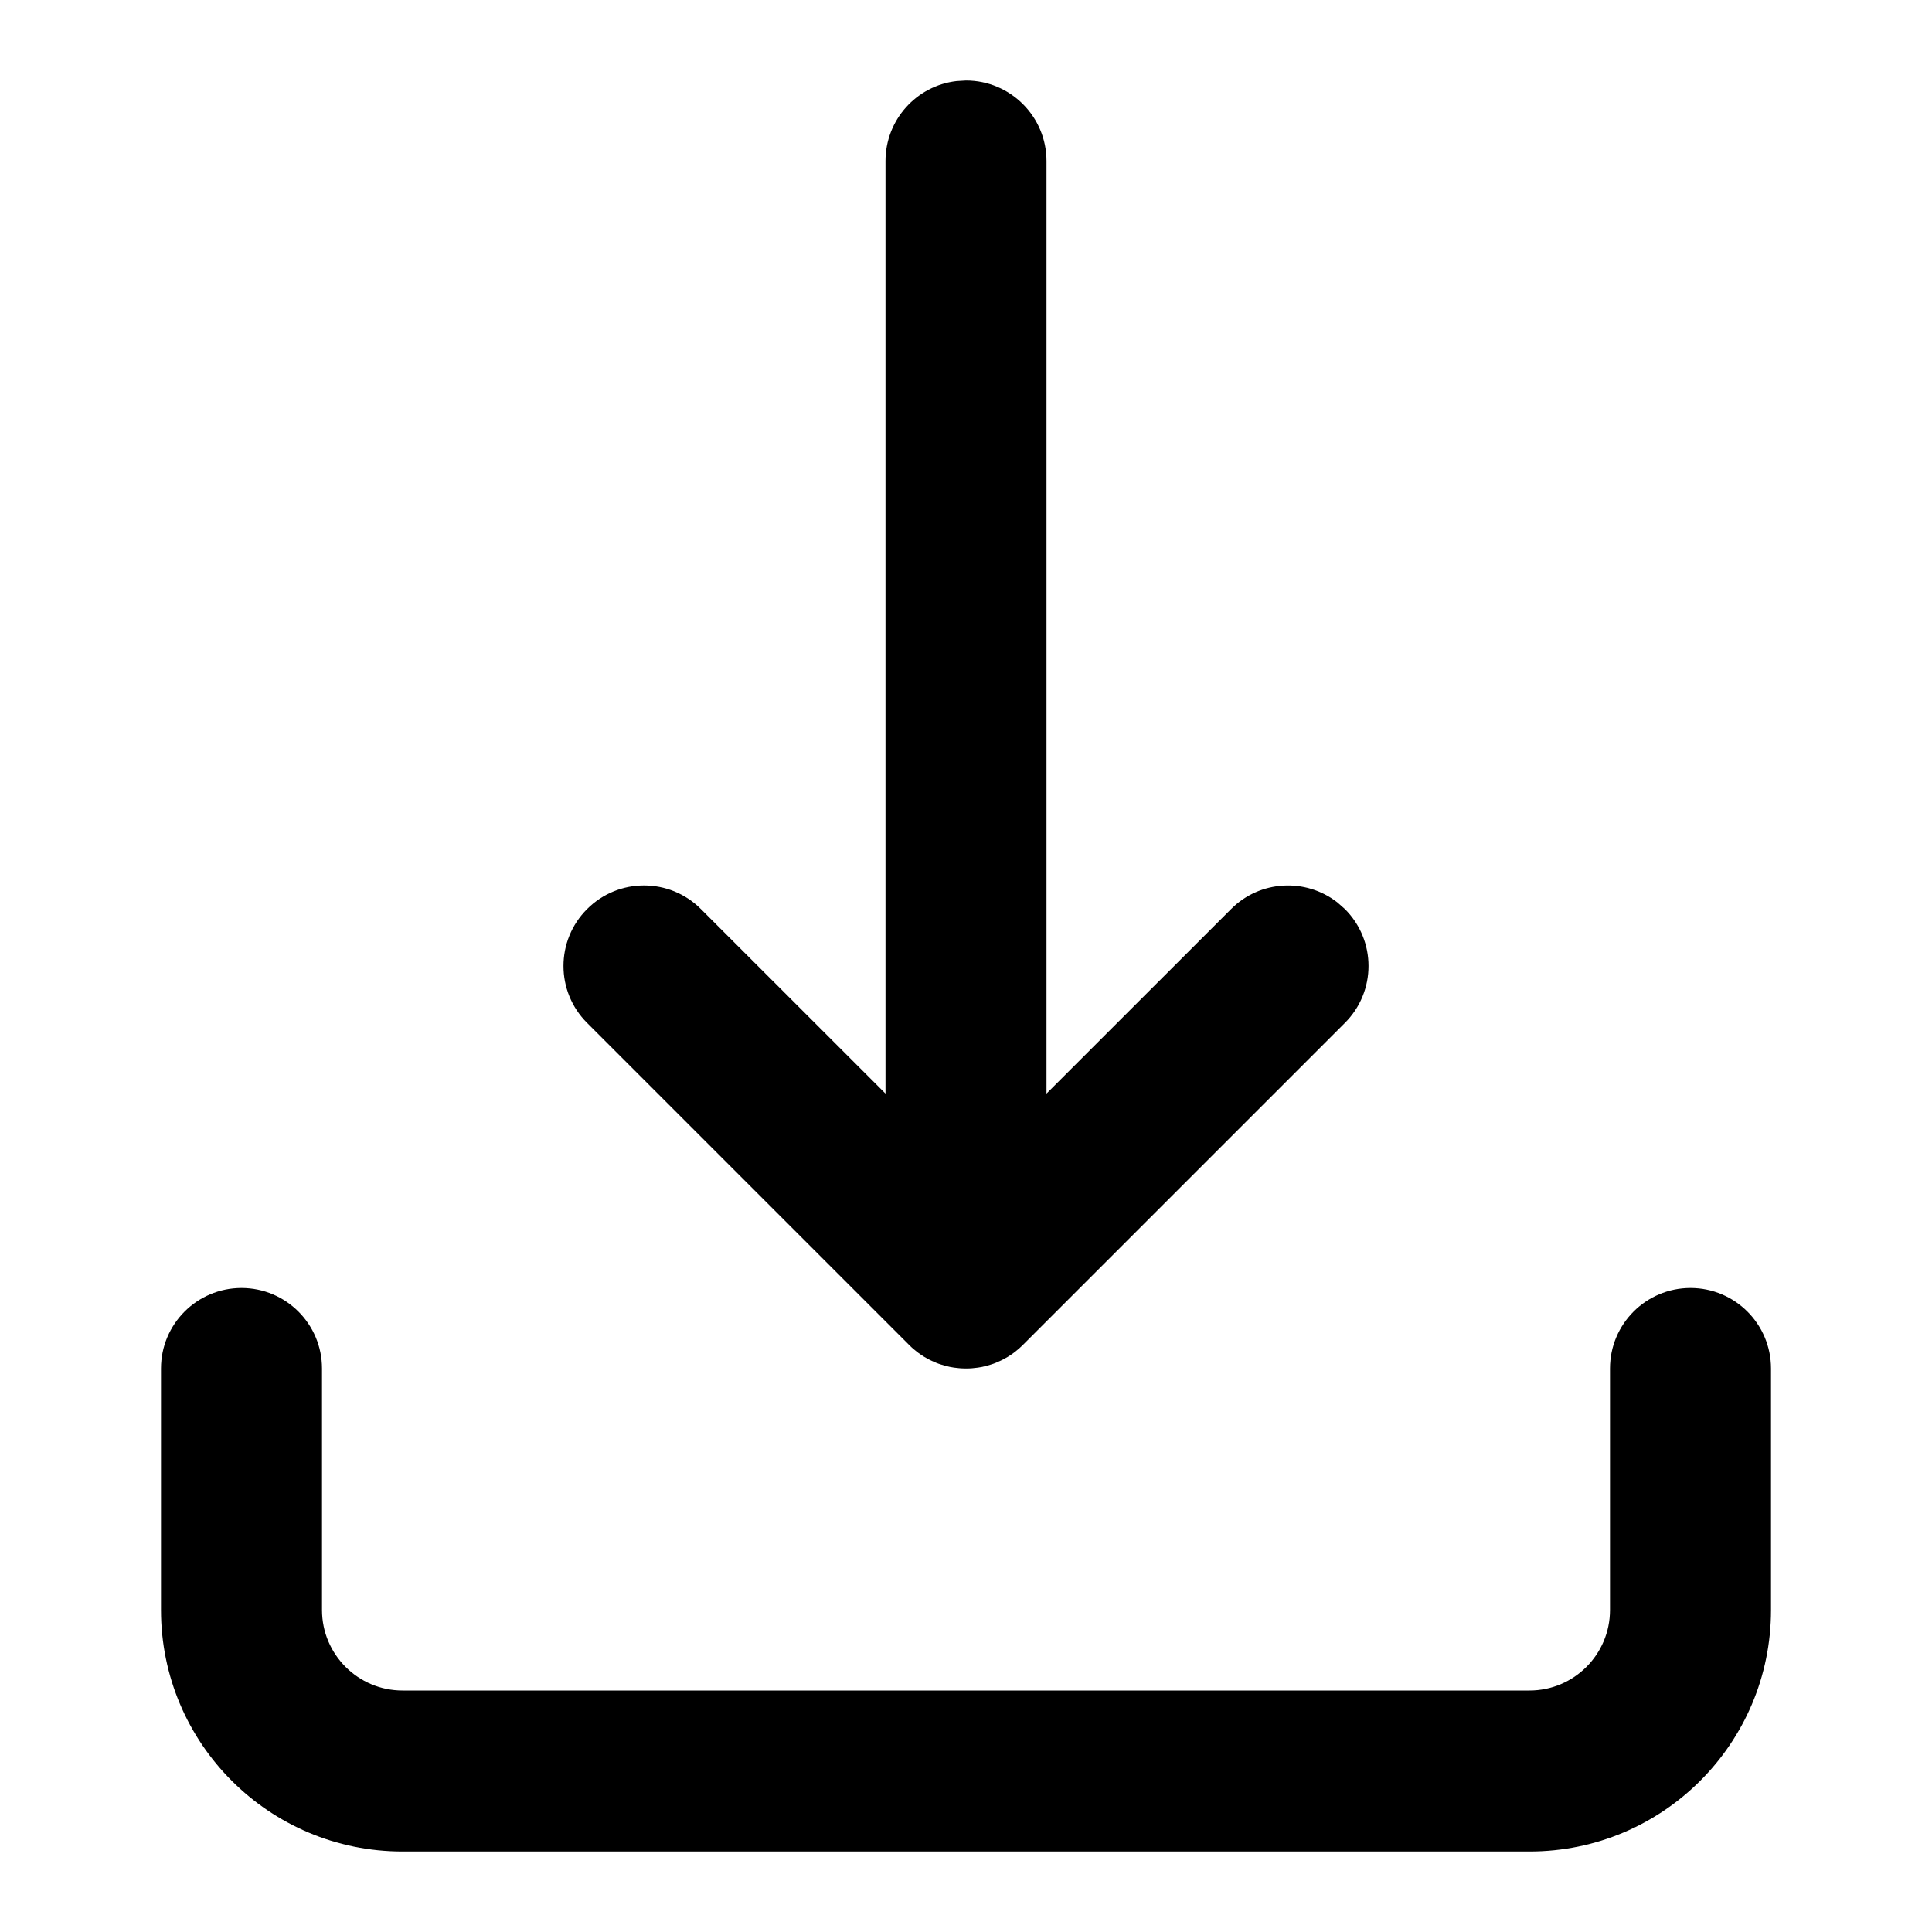
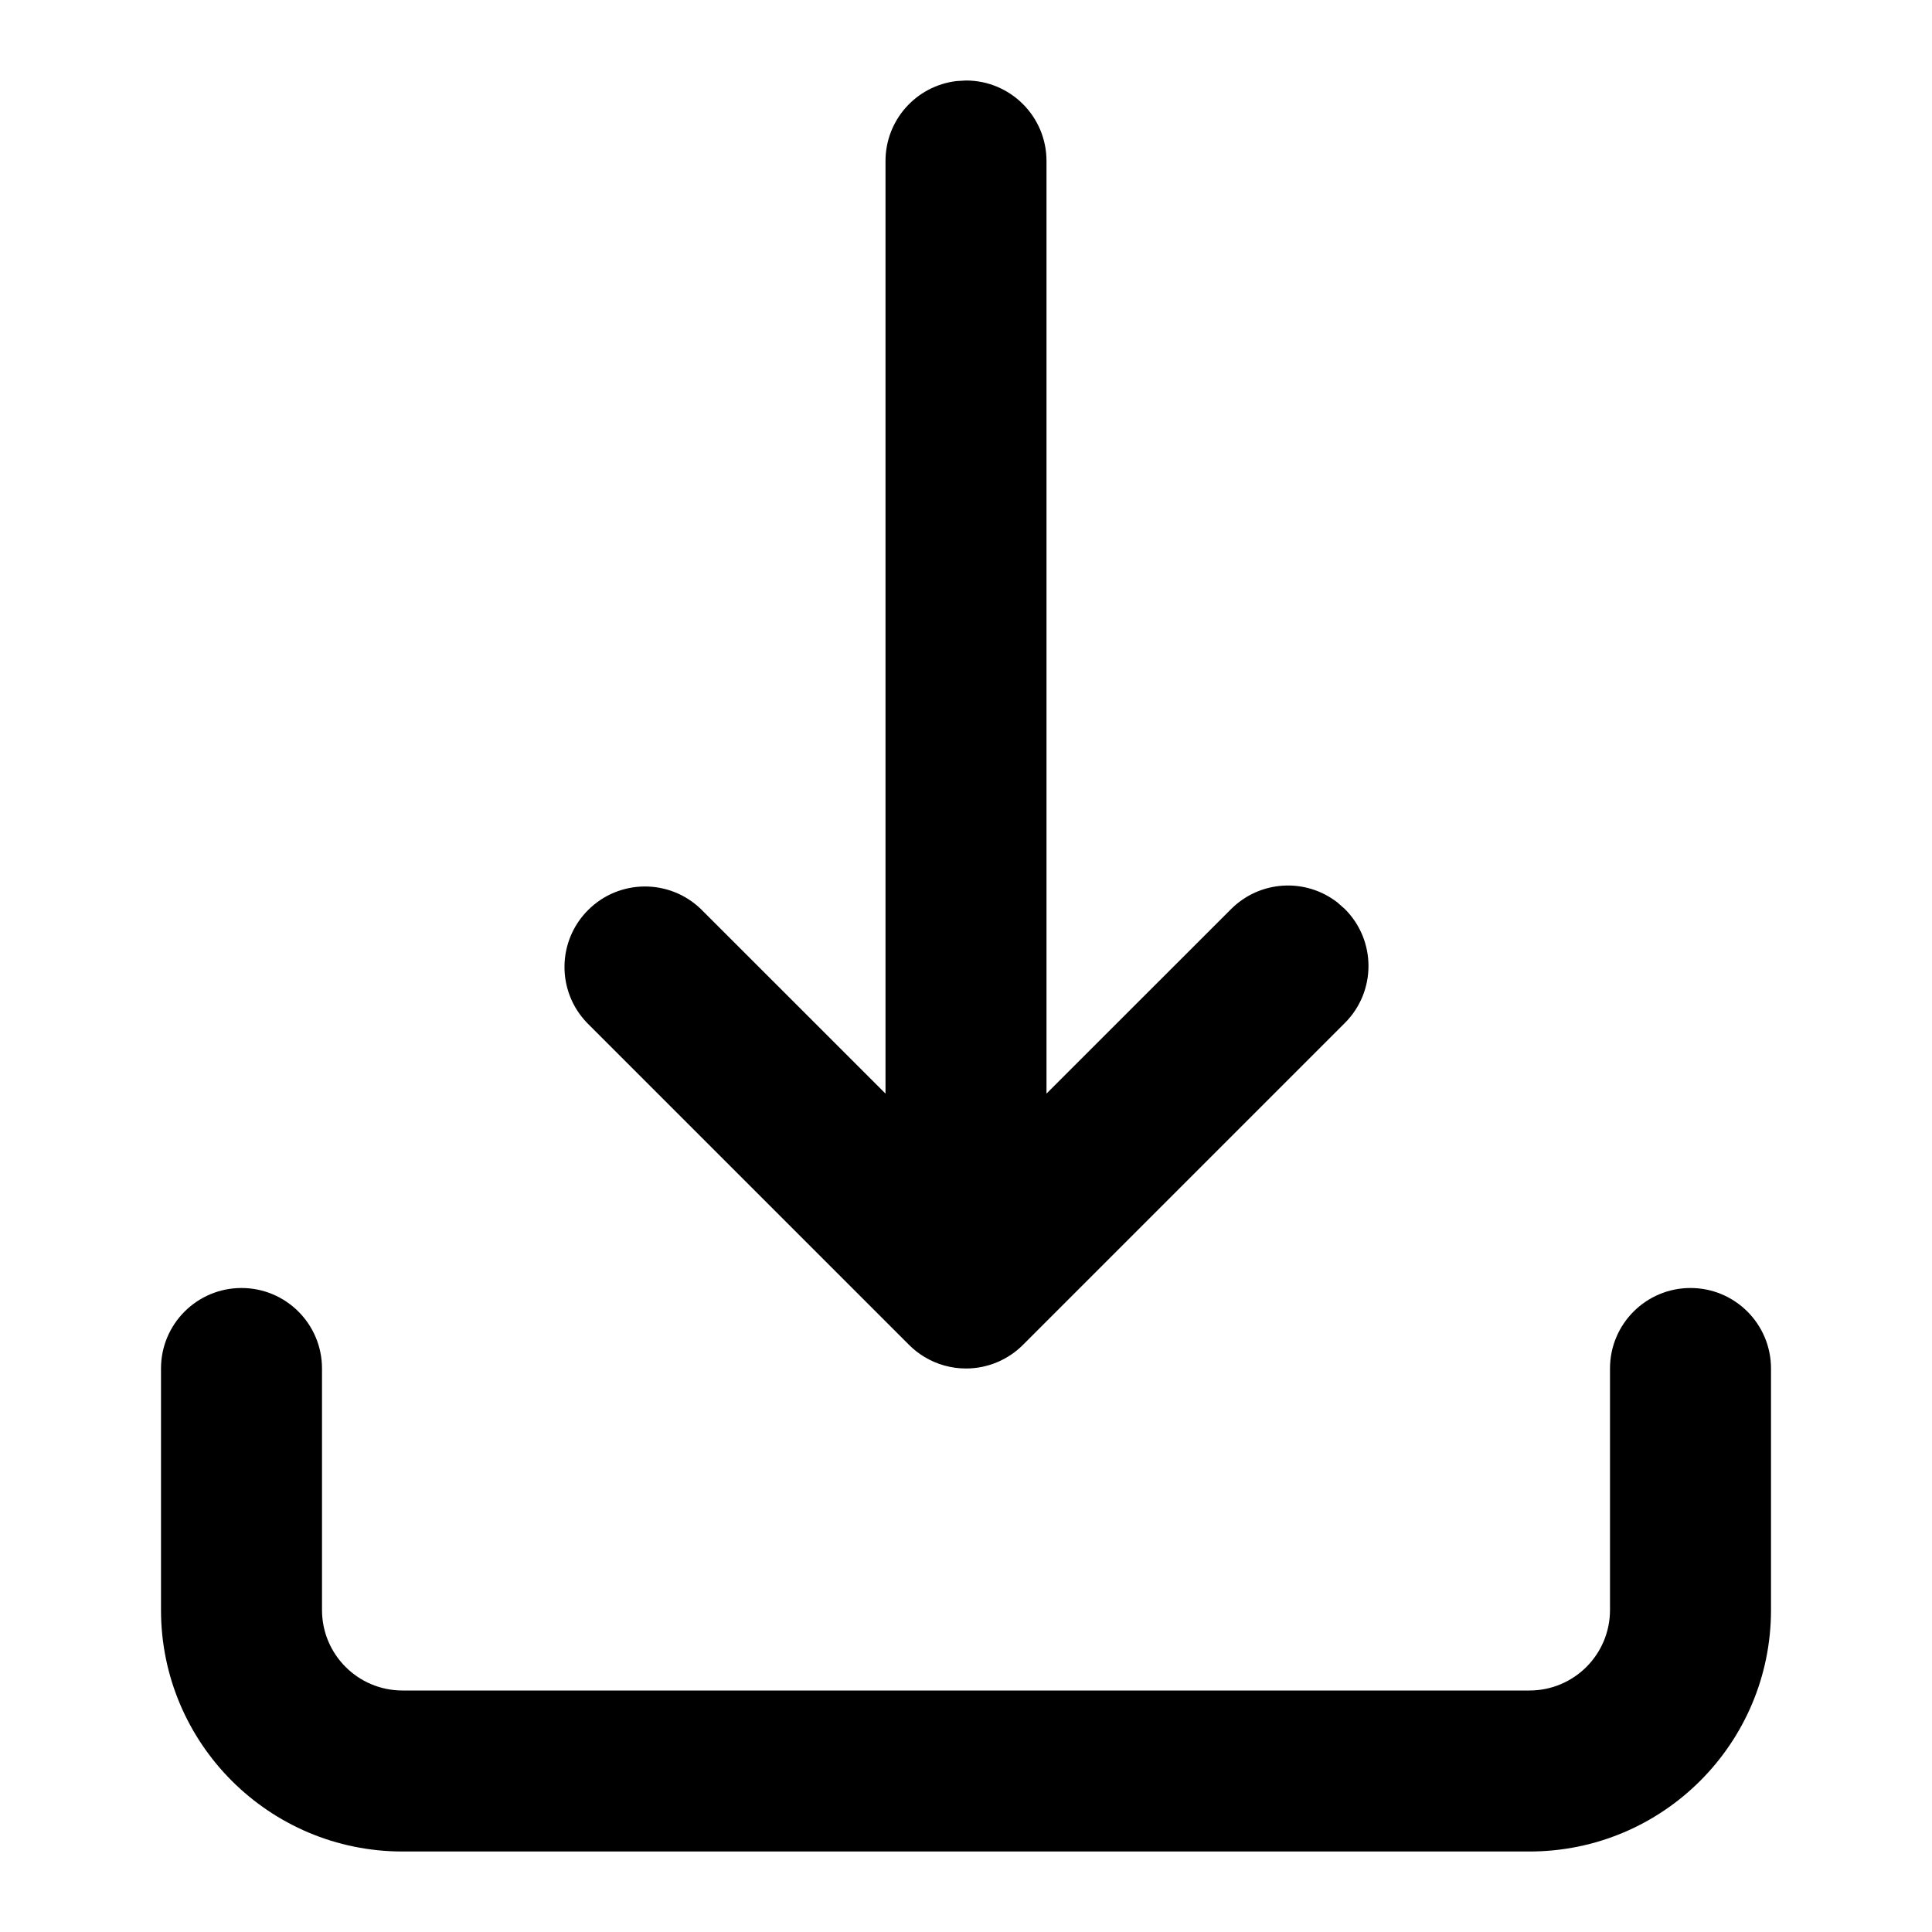
- <svg xmlns="http://www.w3.org/2000/svg" height="24px" version="1.1" viewBox="0 0 24 24" width="24px">
-   <g>
-     <path d="M21,16 C21.552,16 22,16.448 22,17 L22,20 C22,21.657 20.657,23 19,23 L5,23 C3.343,23 2,21.657 2,20 L2,17 C2,16.448 2.448,16 3,16 C3.552,16 4,16.448 4,17 L4,20 C4,20.552 4.448,21 5,21 L19,21 C19.552,21 20,20.552 20,20 L20,17 C20,16.448 20.448,16 21,16 Z M12,1 C12.552,1 13,1.448 13,2 L13,13.585 L15.293,11.293 C15.653,10.932 16.221,10.905 16.613,11.21 L16.707,11.293 C17.098,11.683 17.098,12.317 16.707,12.707 L12.707,16.707 C12.679,16.736 12.648,16.762 12.617,16.787 C12.61,16.793 12.603,16.798 12.595,16.804 C12.571,16.822 12.546,16.838 12.521,16.854 C12.509,16.861 12.496,16.869 12.484,16.875 C12.464,16.886 12.444,16.897 12.423,16.906 C12.406,16.914 12.389,16.922 12.371,16.929 C12.352,16.937 12.332,16.944 12.312,16.95 C12.297,16.955 12.281,16.96 12.266,16.964 C12.244,16.97 12.223,16.975 12.201,16.98 C12.183,16.983 12.166,16.986 12.148,16.989 C12.1,16.996 12.051,17 12,17 L12.085,16.996 C12.068,16.998 12.051,16.999 12.033,16.999 L12,17 C11.989,17 11.978,17 11.967,16.999 C11.95,16.999 11.932,16.998 11.914,16.996 C11.892,16.994 11.871,16.992 11.851,16.989 C11.834,16.986 11.817,16.983 11.799,16.98 C11.777,16.975 11.756,16.97 11.734,16.964 C11.719,16.96 11.703,16.955 11.688,16.95 C11.668,16.944 11.648,16.937 11.629,16.929 C11.611,16.922 11.594,16.914 11.577,16.906 C11.556,16.897 11.536,16.886 11.516,16.875 C11.504,16.869 11.491,16.861 11.479,16.854 C11.454,16.838 11.429,16.822 11.405,16.804 C11.366,16.775 11.328,16.743 11.293,16.707 L11.383,16.787 C11.352,16.762 11.321,16.736 11.293,16.707 L7.293,12.707 C6.902,12.317 6.902,11.683 7.293,11.293 C7.683,10.902 8.317,10.902 8.707,11.293 L11,13.585 L11,2 C11,1.487 11.386,1.064 11.883,1.007 Z" fill="currentColor" />
-   </g>
+ <svg xmlns="http://www.w3.org/2000/svg" width="24" height="24" viewBox="0 0 24 24">
+   <path fill="currentColor" d="M21 16a1 1 0 0 1 1 1v3a3 3 0 0 1-3 3H5a3 3 0 0 1-3-3v-3a1 1 0 0 1 2 0v3a1 1 0 0 0 1 1h14a1 1 0 0 0 1-1v-3a1 1 0 0 1 1-1M12 1a1 1 0 0 1 1 1v11.585l2.293-2.292a1 1 0 0 1 1.32-.083l.094.083a1 1 0 0 1 0 1.414l-4 4A1 1 0 0 1 12 17l.085-.004-.052.003L12 17a1 1 0 0 1-.52-.146 1 1 0 0 1-.187-.147l.09.08a1 1 0 0 1-.09-.08l-4-4a1 1 0 0 1 1.414-1.414L11 13.585V2a1 1 0 0 1 .883-.993Z" />
</svg>
